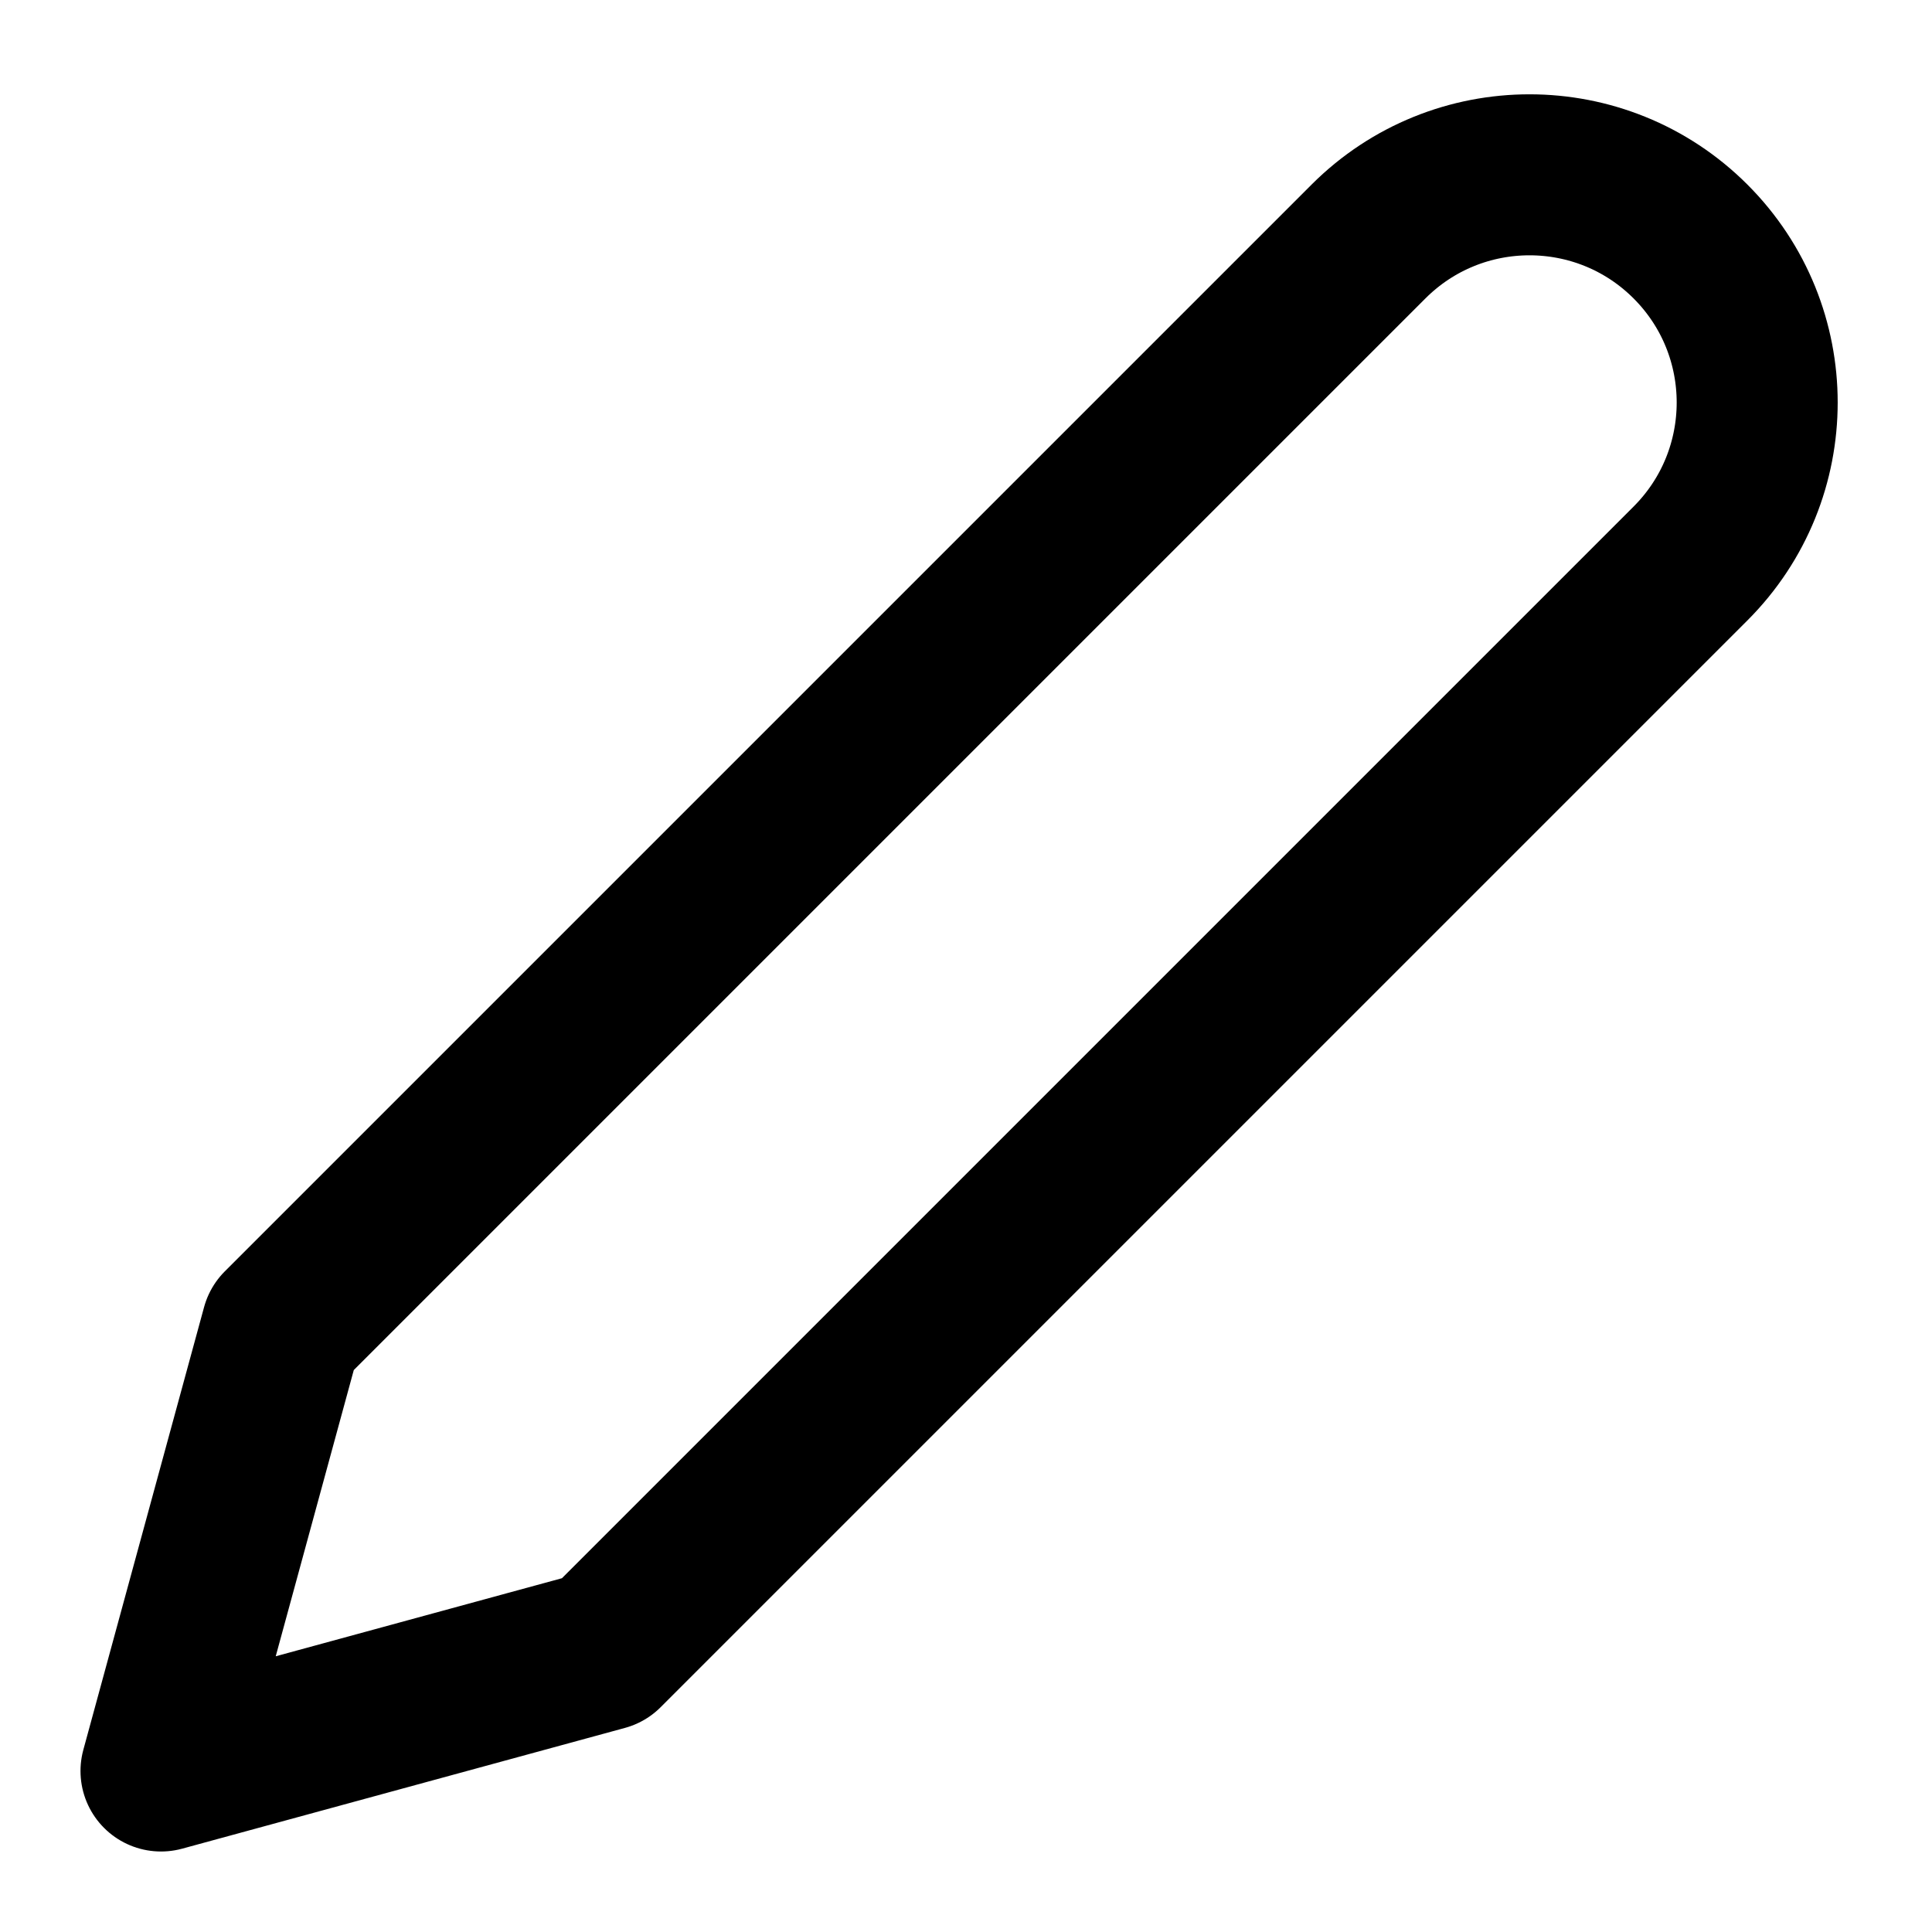
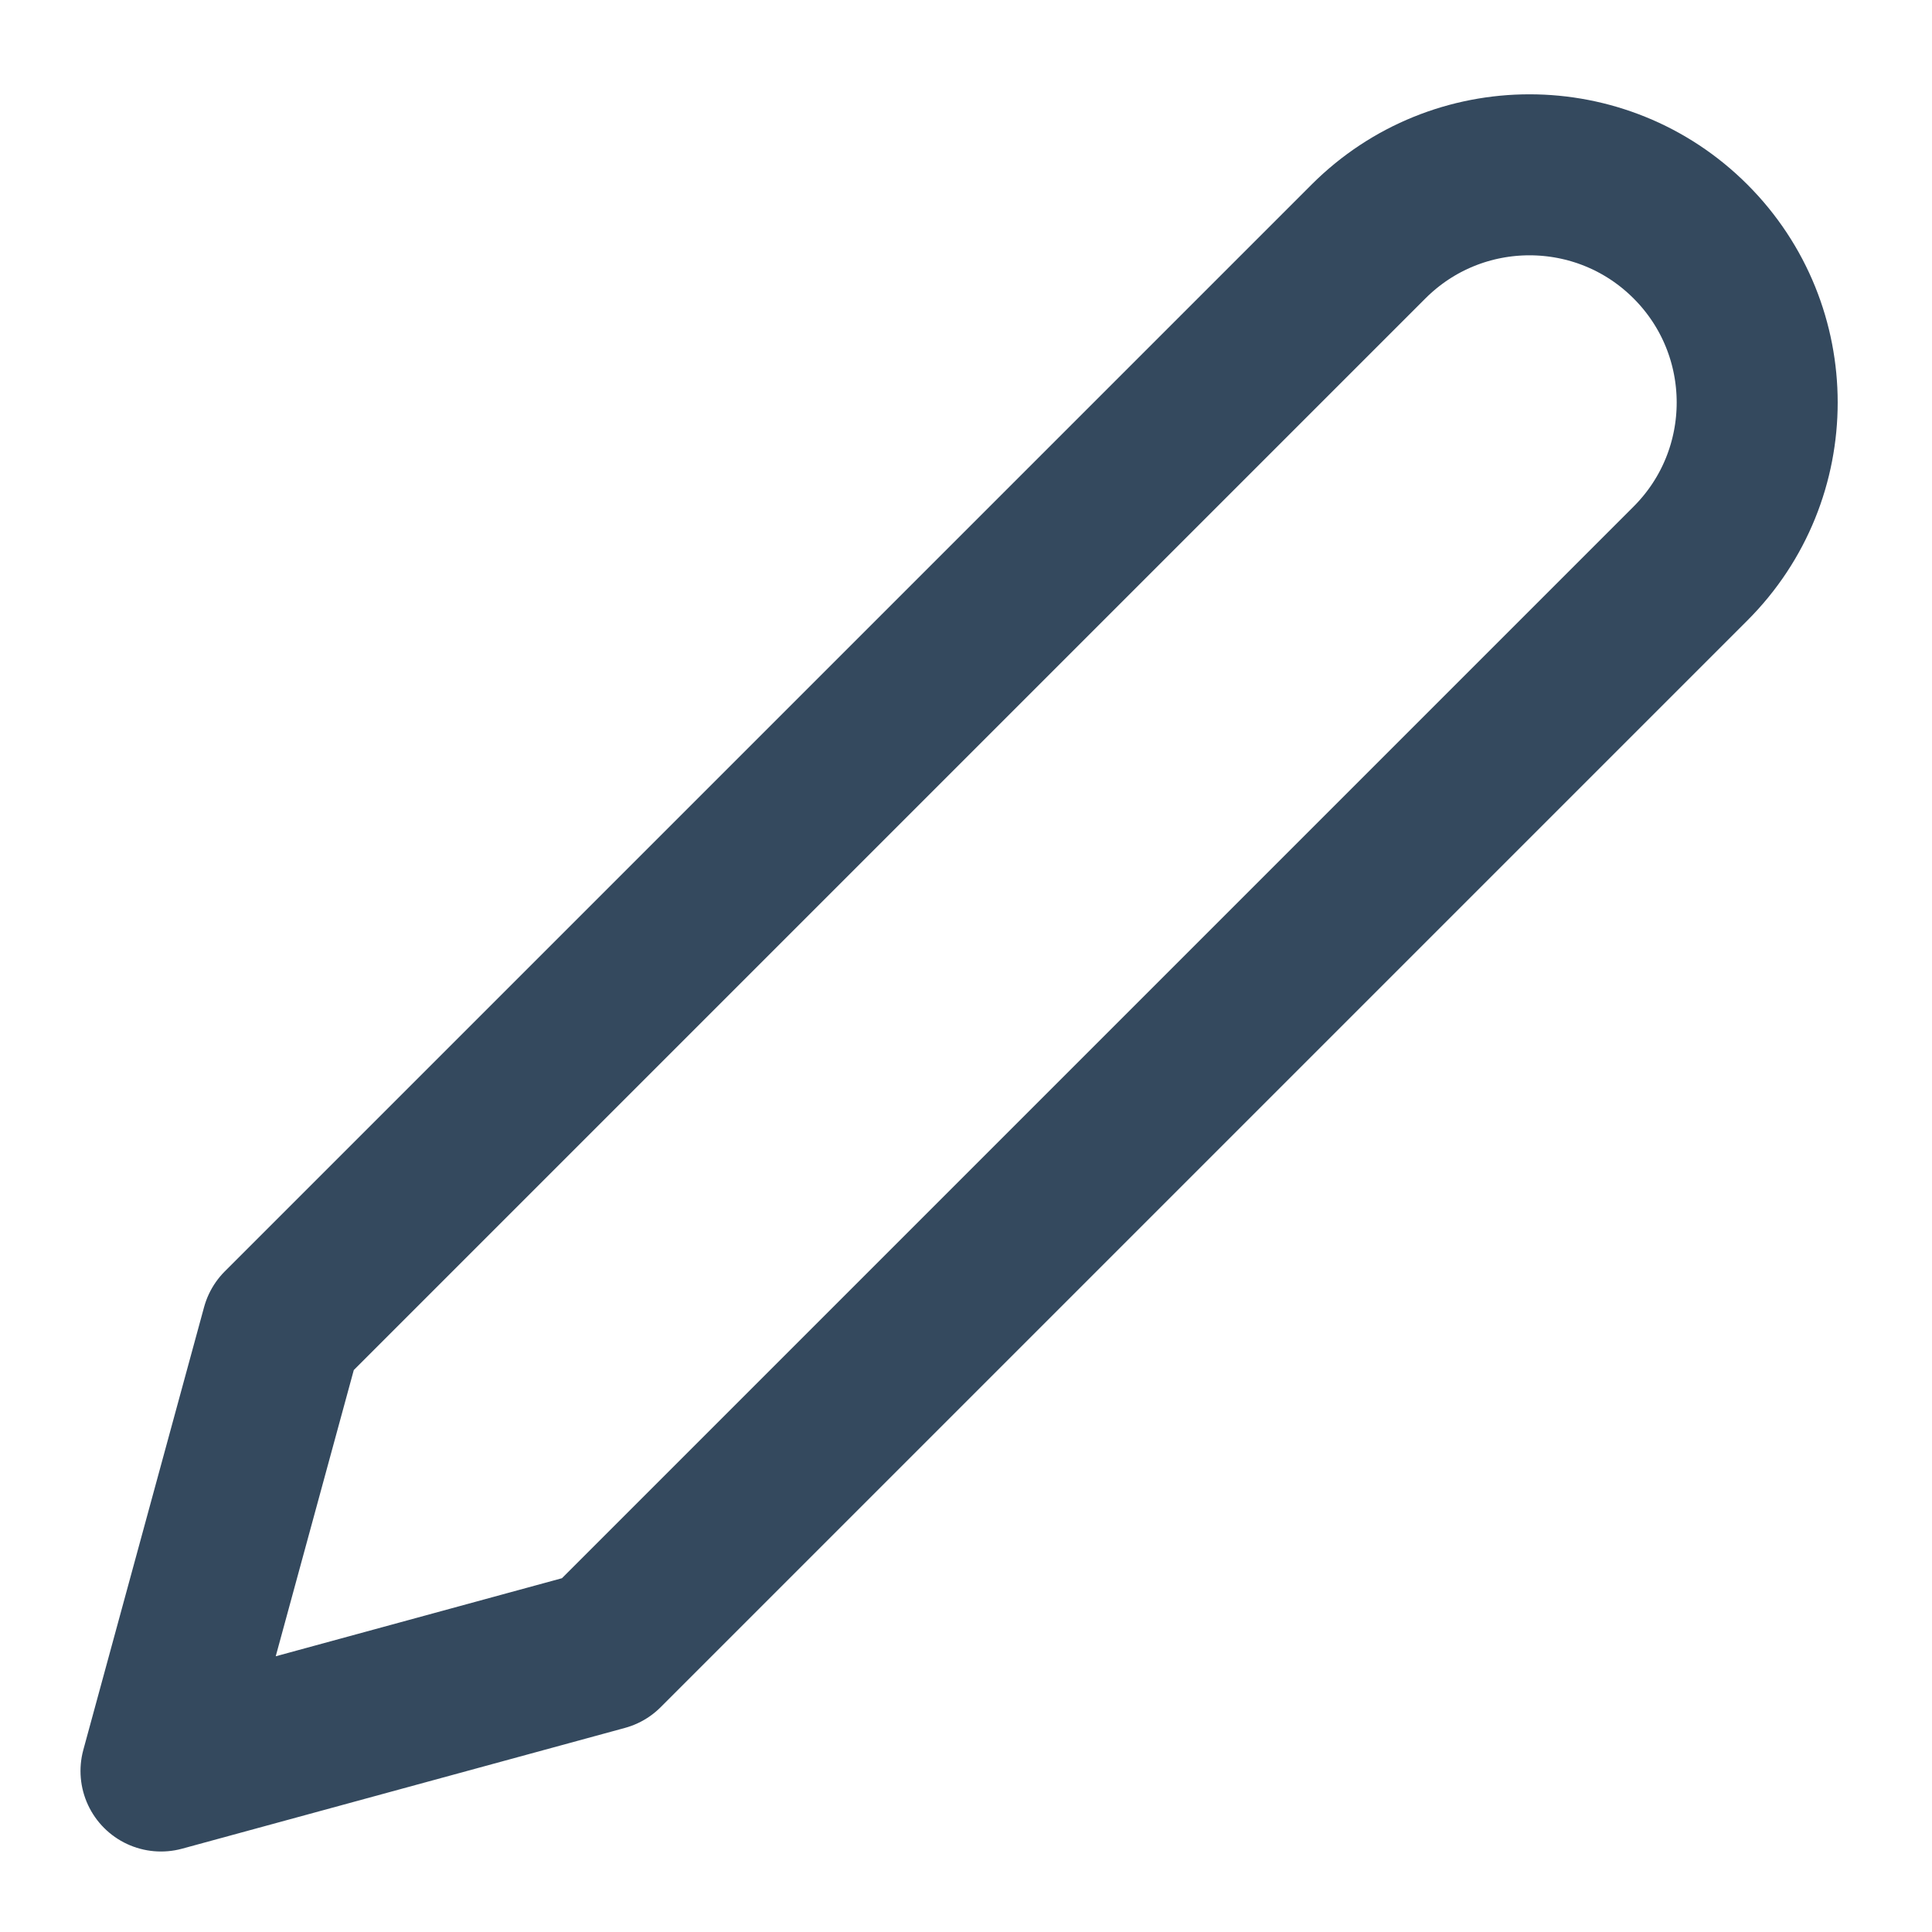
- <svg xmlns="http://www.w3.org/2000/svg" width="24" height="24" viewBox="0 0 24 24" fill="none" stroke="currentColor" stroke-width="2" stroke-linecap="round" stroke-linejoin="round" class="feather feather-edit-2">
+ <svg xmlns="http://www.w3.org/2000/svg" width="16" height="16" viewBox="0 0 24 24" fill="none" stroke="#34495e" stroke-width="2" stroke-linecap="round" stroke-linejoin="round" class="feather feather-edit-2">
  <path d="M17 3a2.828 2.828 0 1 1 4 4L7.5 20.5 2 22l1.5-5.5L17 3z" />
</svg>
